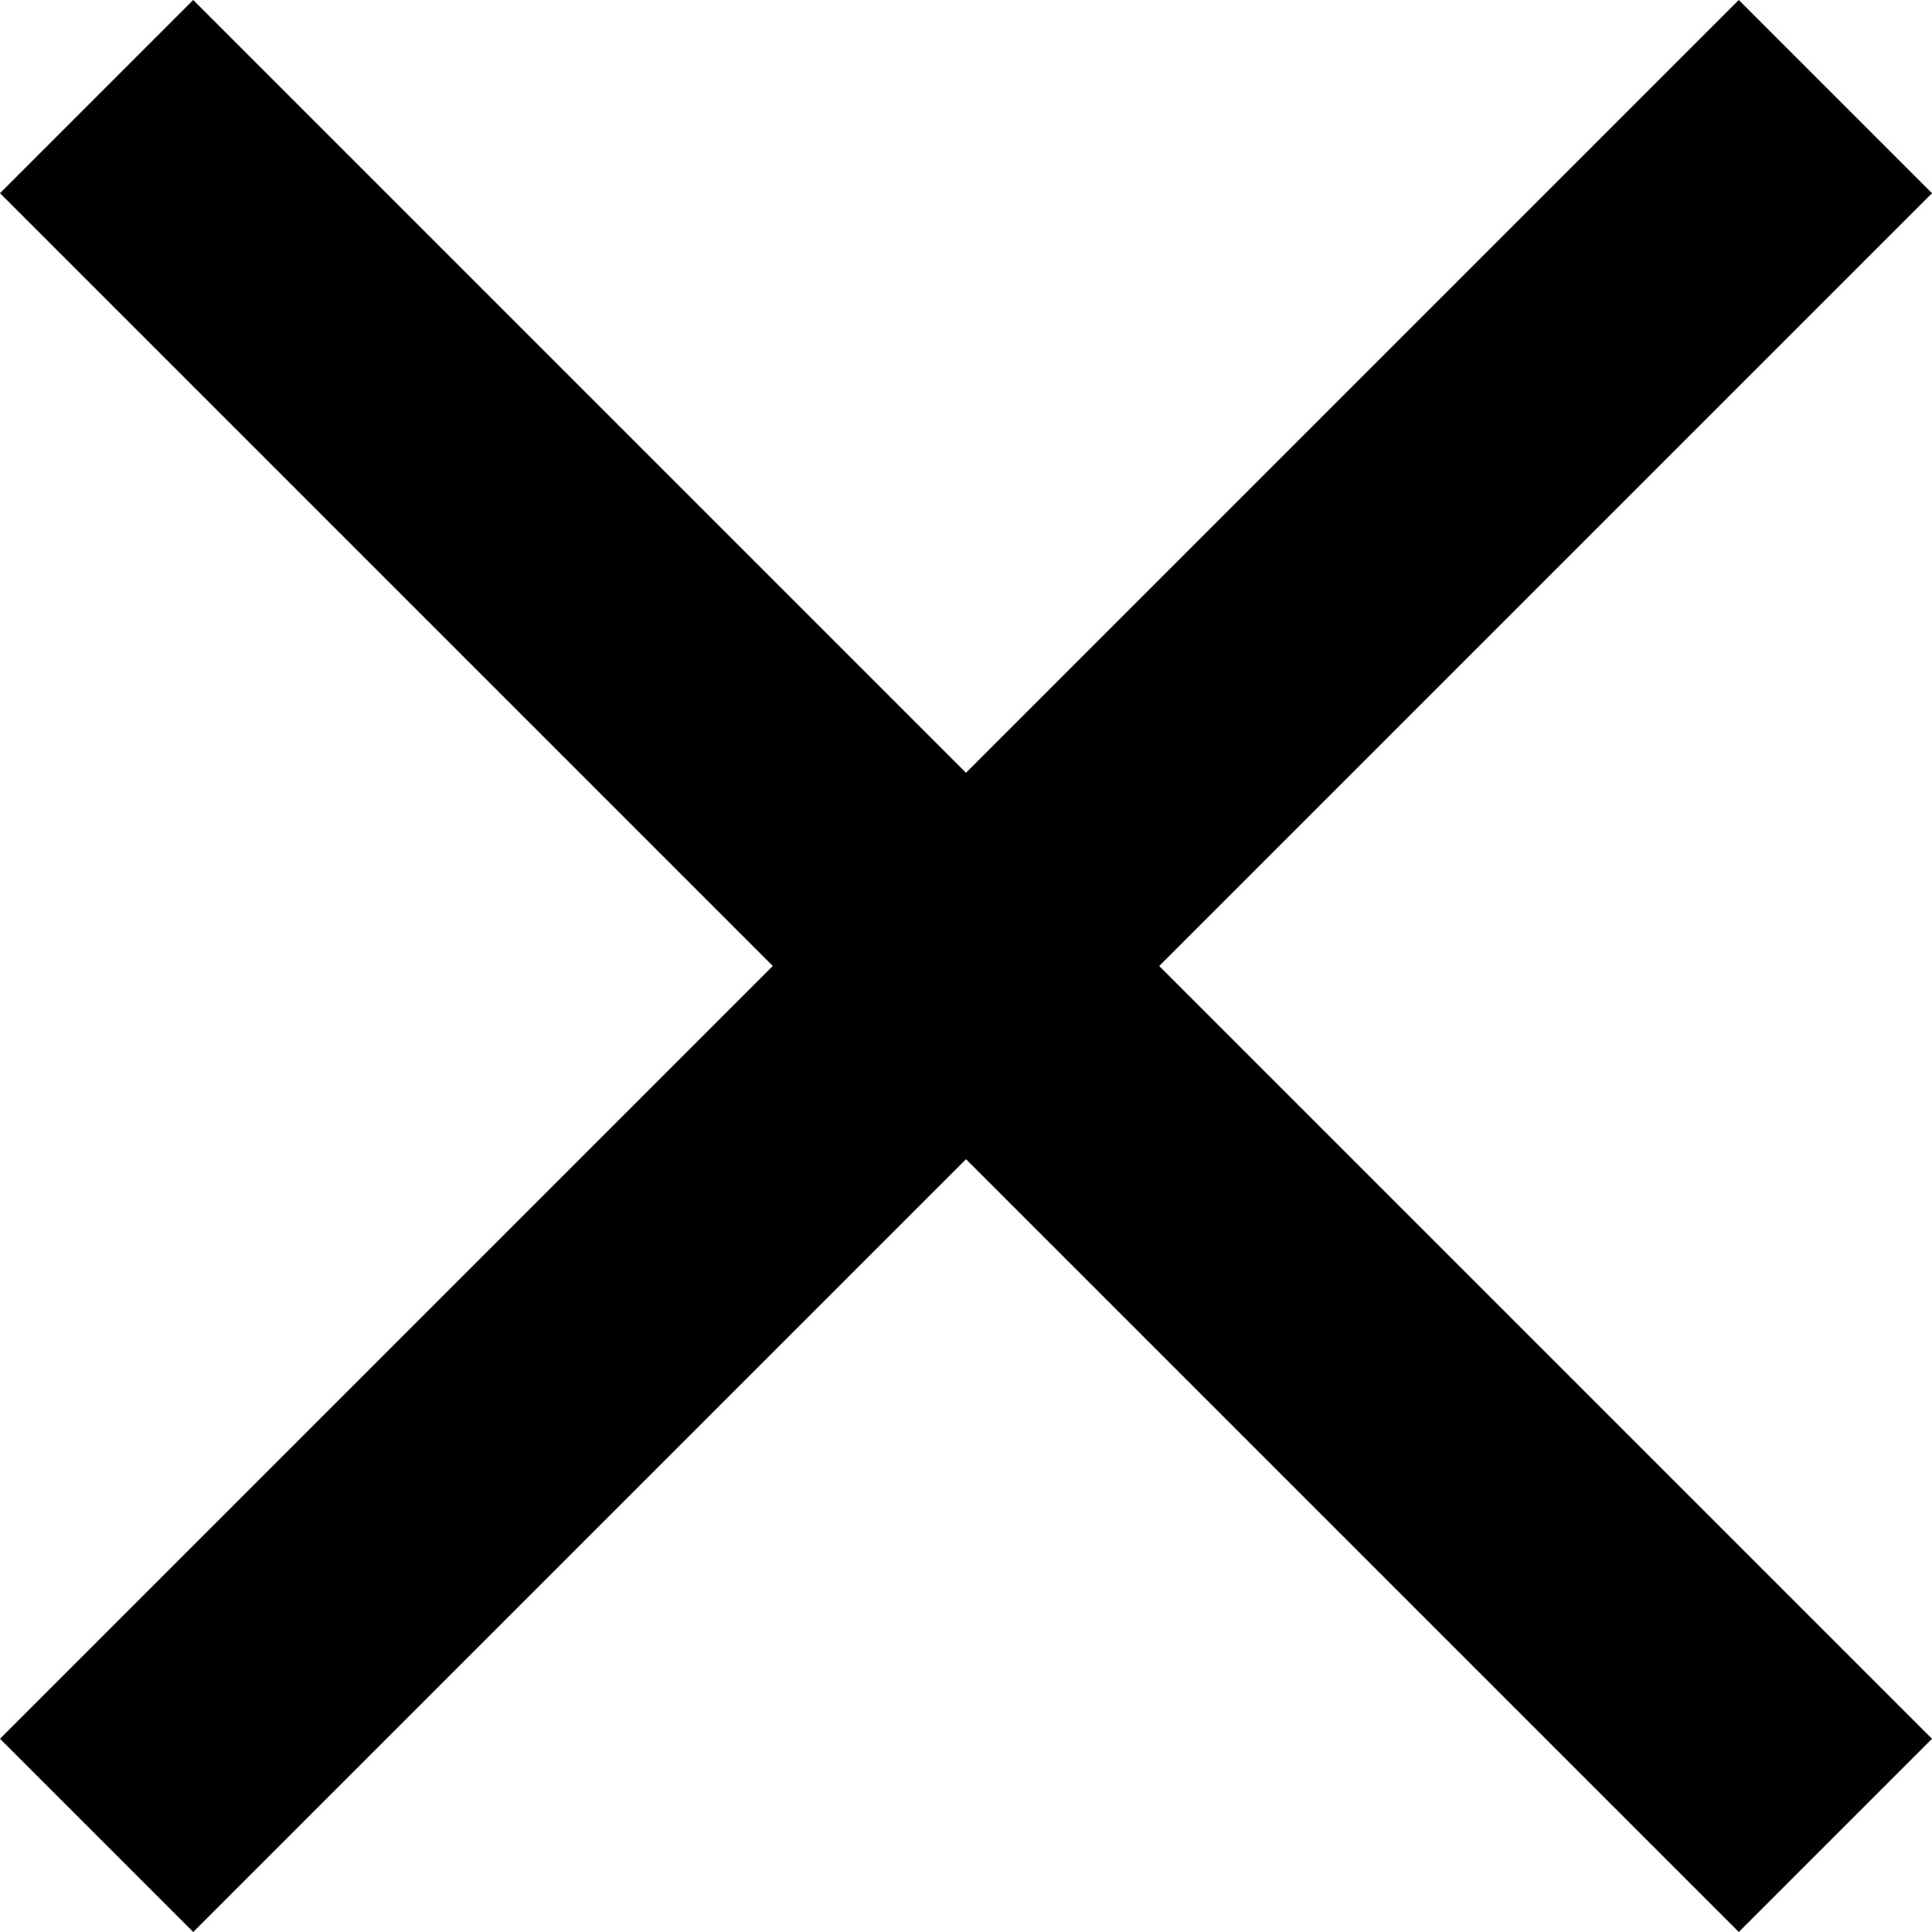
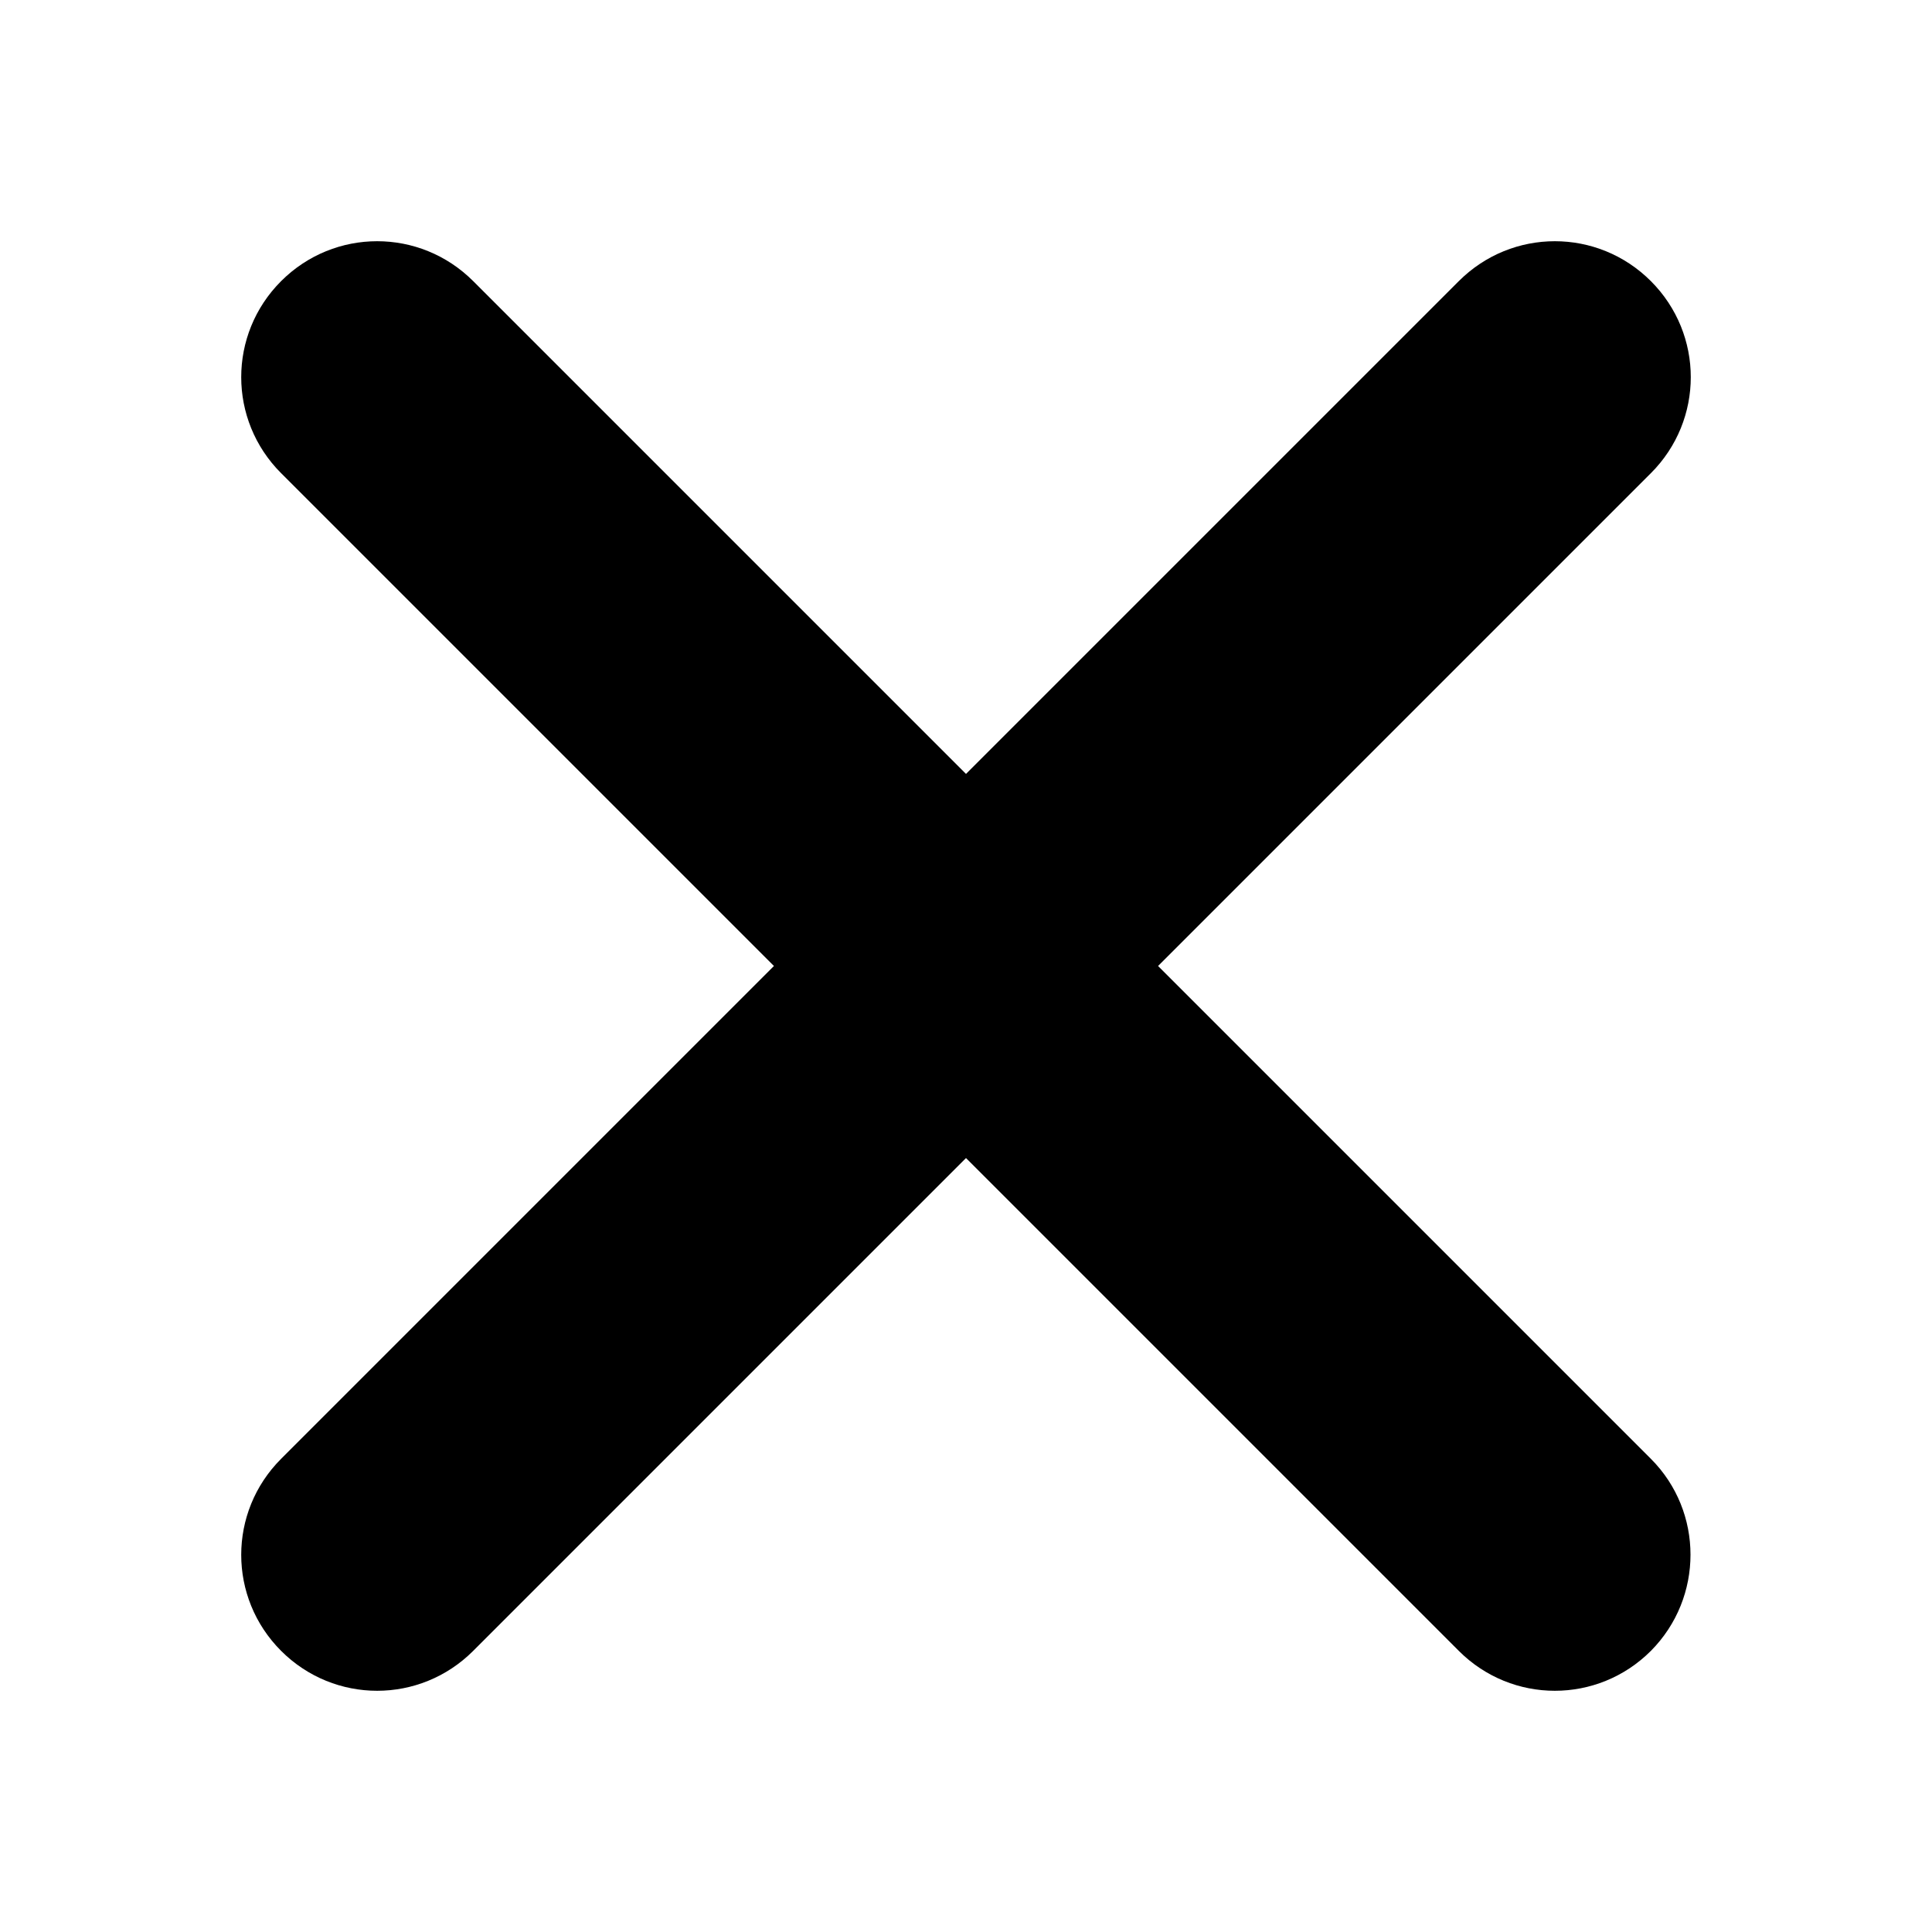
- <svg xmlns="http://www.w3.org/2000/svg" width="16" height="16" viewBox="0 0 16 16" fill="none">
-   <path d="M16 1.6L14.4 0L8 6.4L1.6 0L0 1.6L6.4 8L0 14.4L1.6 16L8 9.6L14.4 16L16 14.4L9.6 8L16 1.6Z" fill="currentColor" />
+ <svg xmlns="http://www.w3.org/2000/svg" viewBox="0 0 512 512">
+   <path d="M437.5 386.6 306.9 256l130.6-130.6c14.1-14.1 14.1-36.8 0-50.9-14.1-14.1-36.8-14.1-50.9 0L256 205.1 125.4 74.5c-14.1-14.1-36.8-14.1-50.9 0-14.1 14.1-14.1 36.8 0 50.9L205.1 256 74.5 386.6c-14.1 14.1-14.1 36.8 0 50.9 14.1 14.1 36.8 14.1 50.9 0L256 306.9l130.6 130.6c14.1 14.1 36.8 14.1 50.9 0 14-14.1 14-36.9 0-50.9z" fill="currentColor" />
</svg>
